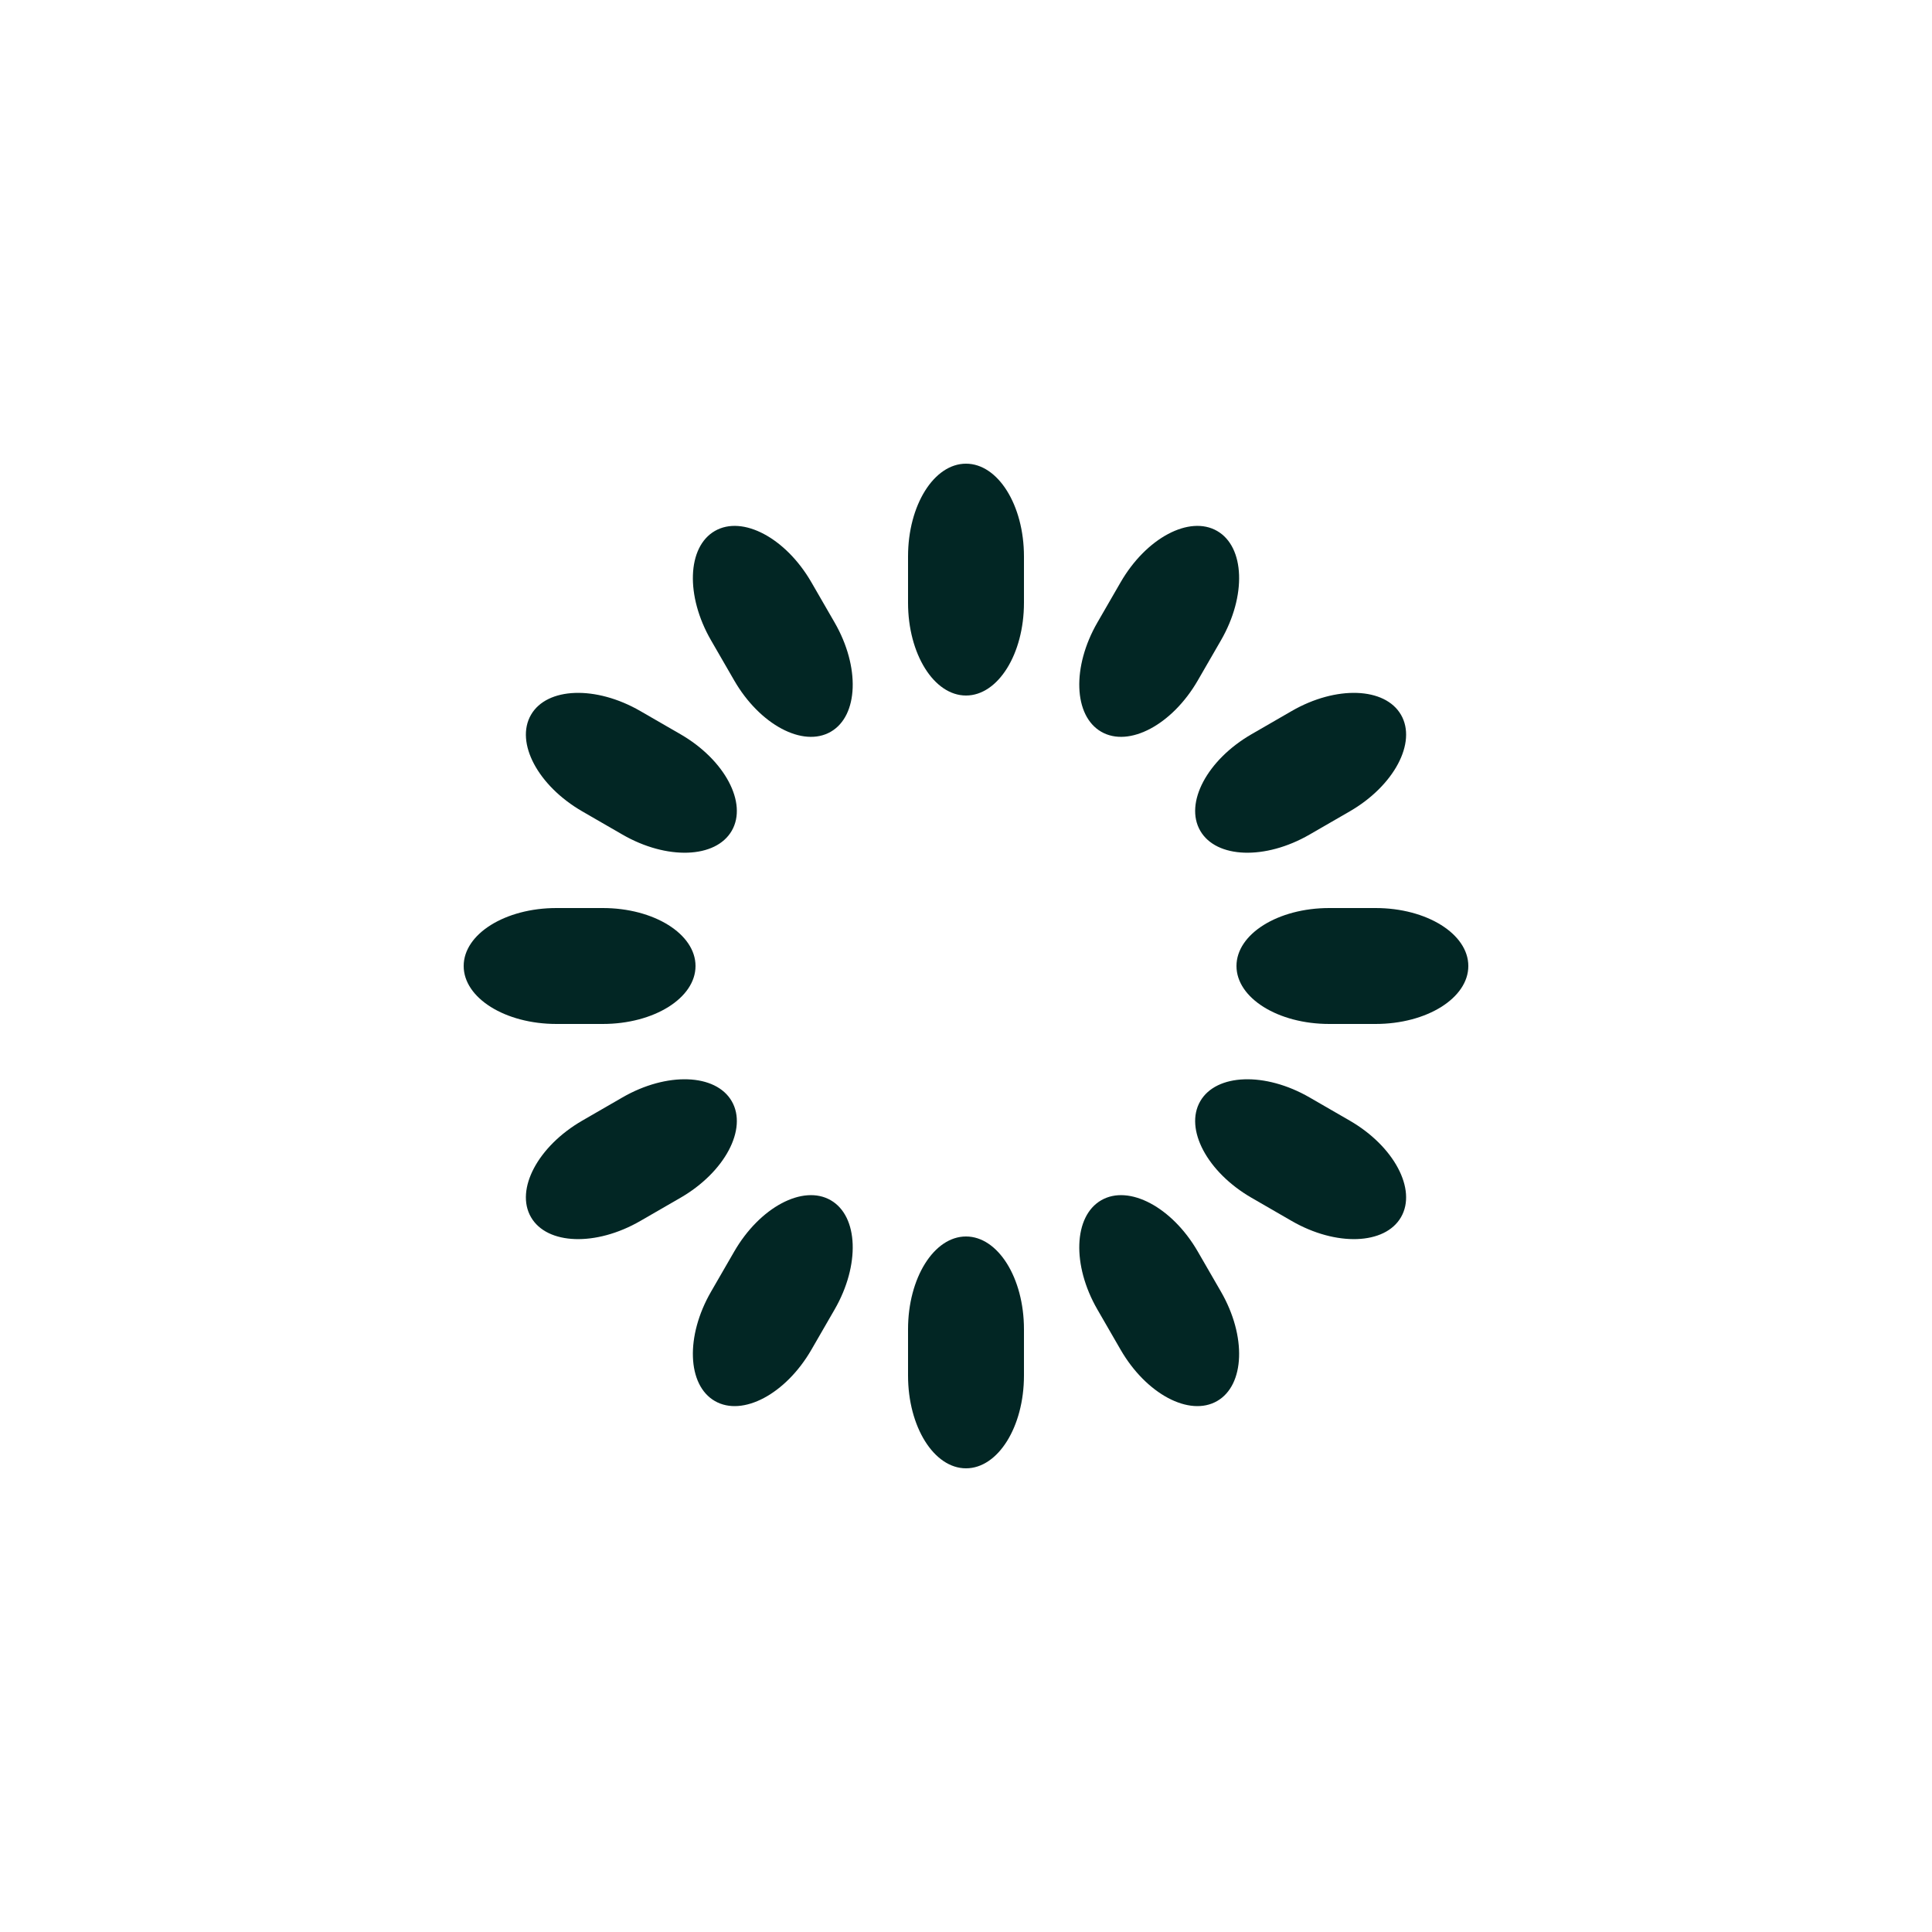
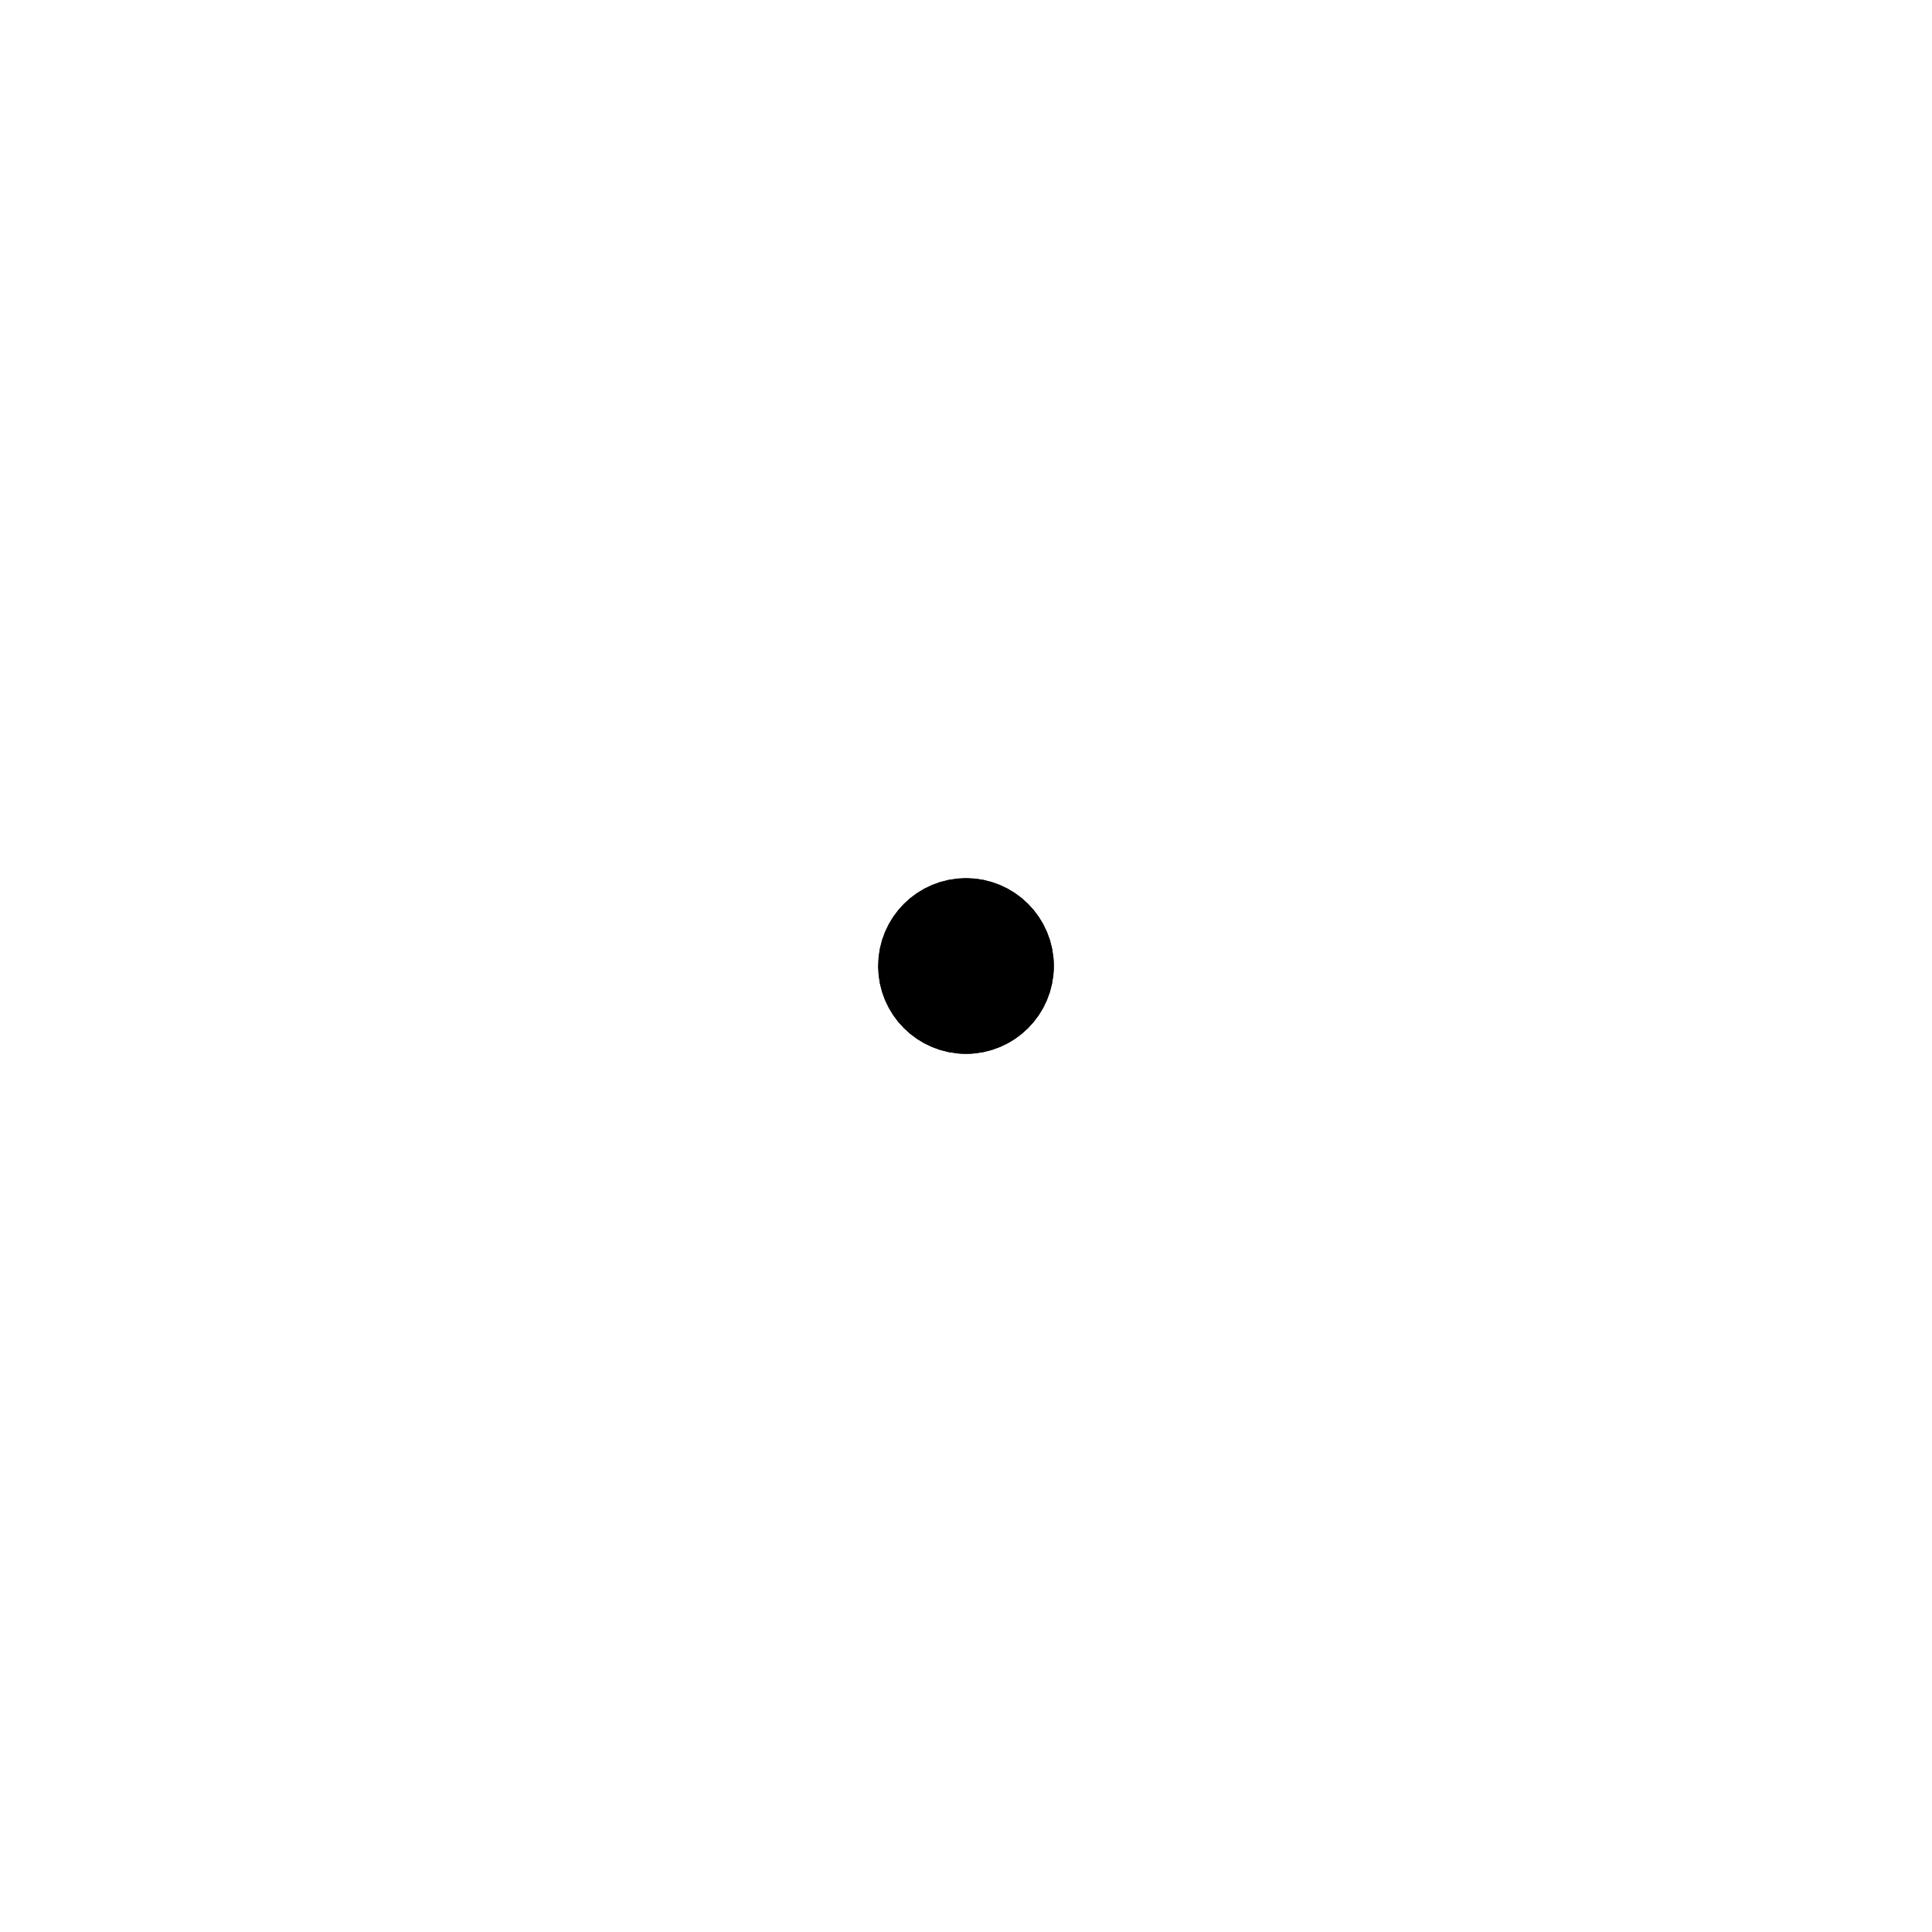
- <svg xmlns="http://www.w3.org/2000/svg" class="lds-spinner" width="200px" height="200px" viewBox="0 0 100 100" preserveAspectRatio="xMidYMid" style="background: none;">
-   <g transform="rotate(0 50 50)">
-     <rect x="47" y="24" rx="9.4" ry="4.8" width="6" height="12" fill="#022624">
-       <animate attributeName="opacity" values="1;0" times="0;1" dur="1s" begin="-0.917s" repeatCount="indefinite" />
-     </rect>
-   </g>
-   <g transform="rotate(30 50 50)">
-     <rect x="47" y="24" rx="9.4" ry="4.8" width="6" height="12" fill="#022624">
-       <animate attributeName="opacity" values="1;0" times="0;1" dur="1s" begin="-0.833s" repeatCount="indefinite" />
-     </rect>
-   </g>
-   <g transform="rotate(60 50 50)">
-     <rect x="47" y="24" rx="9.4" ry="4.8" width="6" height="12" fill="#022624">
-       <animate attributeName="opacity" values="1;0" times="0;1" dur="1s" begin="-0.75s" repeatCount="indefinite" />
-     </rect>
-   </g>
-   <g transform="rotate(90 50 50)">
-     <rect x="47" y="24" rx="9.4" ry="4.8" width="6" height="12" fill="#022624">
-       <animate attributeName="opacity" values="1;0" times="0;1" dur="1s" begin="-0.667s" repeatCount="indefinite" />
-     </rect>
-   </g>
-   <g transform="rotate(120 50 50)">
-     <rect x="47" y="24" rx="9.4" ry="4.8" width="6" height="12" fill="#022624">
-       <animate attributeName="opacity" values="1;0" times="0;1" dur="1s" begin="-0.583s" repeatCount="indefinite" />
-     </rect>
-   </g>
-   <g transform="rotate(150 50 50)">
-     <rect x="47" y="24" rx="9.4" ry="4.8" width="6" height="12" fill="#022624">
-       <animate attributeName="opacity" values="1;0" times="0;1" dur="1s" begin="-0.5s" repeatCount="indefinite" />
-     </rect>
-   </g>
-   <g transform="rotate(180 50 50)">
-     <rect x="47" y="24" rx="9.4" ry="4.8" width="6" height="12" fill="#022624">
-       <animate attributeName="opacity" values="1;0" times="0;1" dur="1s" begin="-0.417s" repeatCount="indefinite" />
-     </rect>
-   </g>
-   <g transform="rotate(210 50 50)">
-     <rect x="47" y="24" rx="9.4" ry="4.8" width="6" height="12" fill="#022624">
-       <animate attributeName="opacity" values="1;0" times="0;1" dur="1s" begin="-0.333s" repeatCount="indefinite" />
-     </rect>
-   </g>
-   <g transform="rotate(240 50 50)">
-     <rect x="47" y="24" rx="9.4" ry="4.8" width="6" height="12" fill="#022624">
-       <animate attributeName="opacity" values="1;0" times="0;1" dur="1s" begin="-0.25s" repeatCount="indefinite" />
-     </rect>
-   </g>
-   <g transform="rotate(270 50 50)">
-     <rect x="47" y="24" rx="9.4" ry="4.8" width="6" height="12" fill="#022624">
-       <animate attributeName="opacity" values="1;0" times="0;1" dur="1s" begin="-0.167s" repeatCount="indefinite" />
-     </rect>
-   </g>
-   <g transform="rotate(300 50 50)">
-     <rect x="47" y="24" rx="9.4" ry="4.8" width="6" height="12" fill="#022624">
-       <animate attributeName="opacity" values="1;0" times="0;1" dur="1s" begin="-0.083s" repeatCount="indefinite" />
-     </rect>
-   </g>
-   <g transform="rotate(330 50 50)">
-     <rect x="47" y="24" rx="9.4" ry="4.8" width="6" height="12" fill="#022624">
-       <animate attributeName="opacity" values="1;0" times="0;1" dur="1s" begin="0s" repeatCount="indefinite" />
-     </rect>
+ <svg xmlns="http://www.w3.org/2000/svg" width="44" height="44" viewBox="0 0 44 44" stroke="#000">
+   <g fill="none" fill-rule="evenodd" stroke-width="2">
+     <circle cx="22" cy="22" r="1">
+       <animate attributeName="r" begin="0s" dur="1.8s" values="1; 20" calcMode="spline" keyTimes="0; 1" keySplines="0.165, 0.84, 0.44, 1" repeatCount="indefinite" />
+       <animate attributeName="stroke-opacity" begin="0s" dur="1.8s" values="1; 0" calcMode="spline" keyTimes="0; 1" keySplines="0.3, 0.61, 0.355, 1" repeatCount="indefinite" />
+     </circle>
+     <circle cx="22" cy="22" r="1">
+       <animate attributeName="r" begin="-0.9s" dur="1.8s" values="1; 20" calcMode="spline" keyTimes="0; 1" keySplines="0.165, 0.84, 0.44, 1" repeatCount="indefinite" />
+       <animate attributeName="stroke-opacity" begin="-0.9s" dur="1.8s" values="1; 0" calcMode="spline" keyTimes="0; 1" keySplines="0.3, 0.61, 0.355, 1" repeatCount="indefinite" />
+     </circle>
  </g>
</svg>
